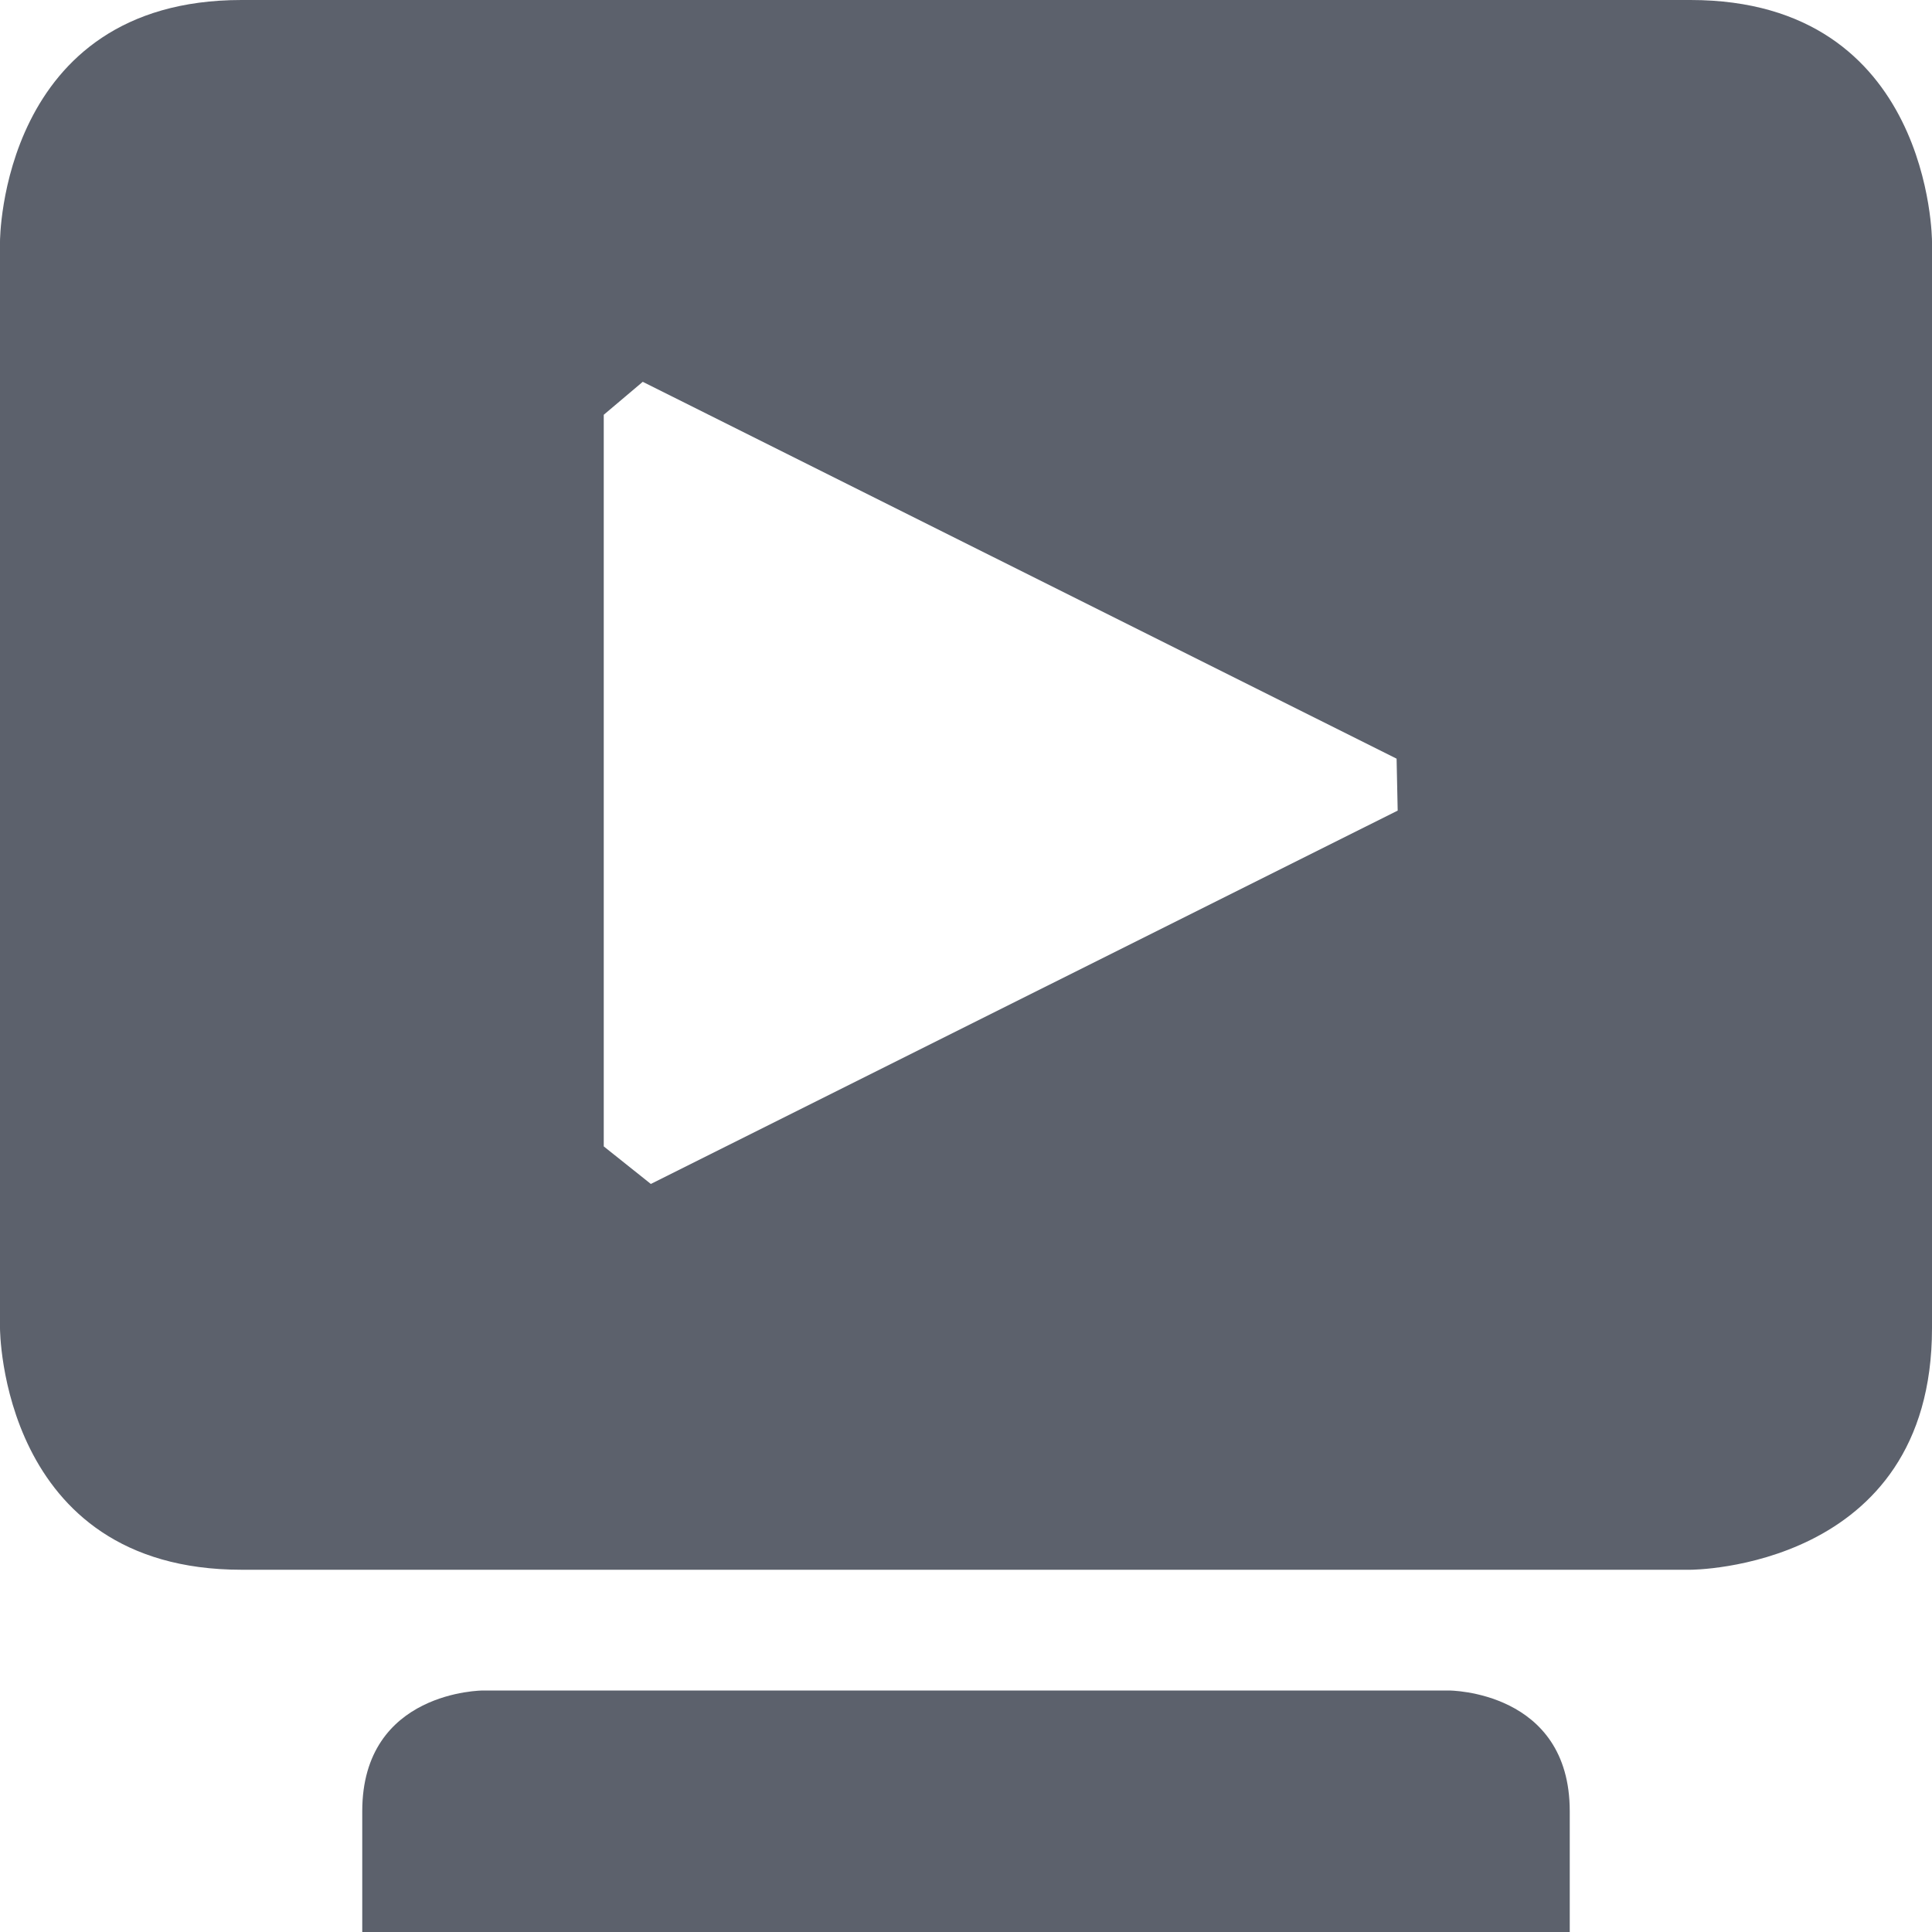
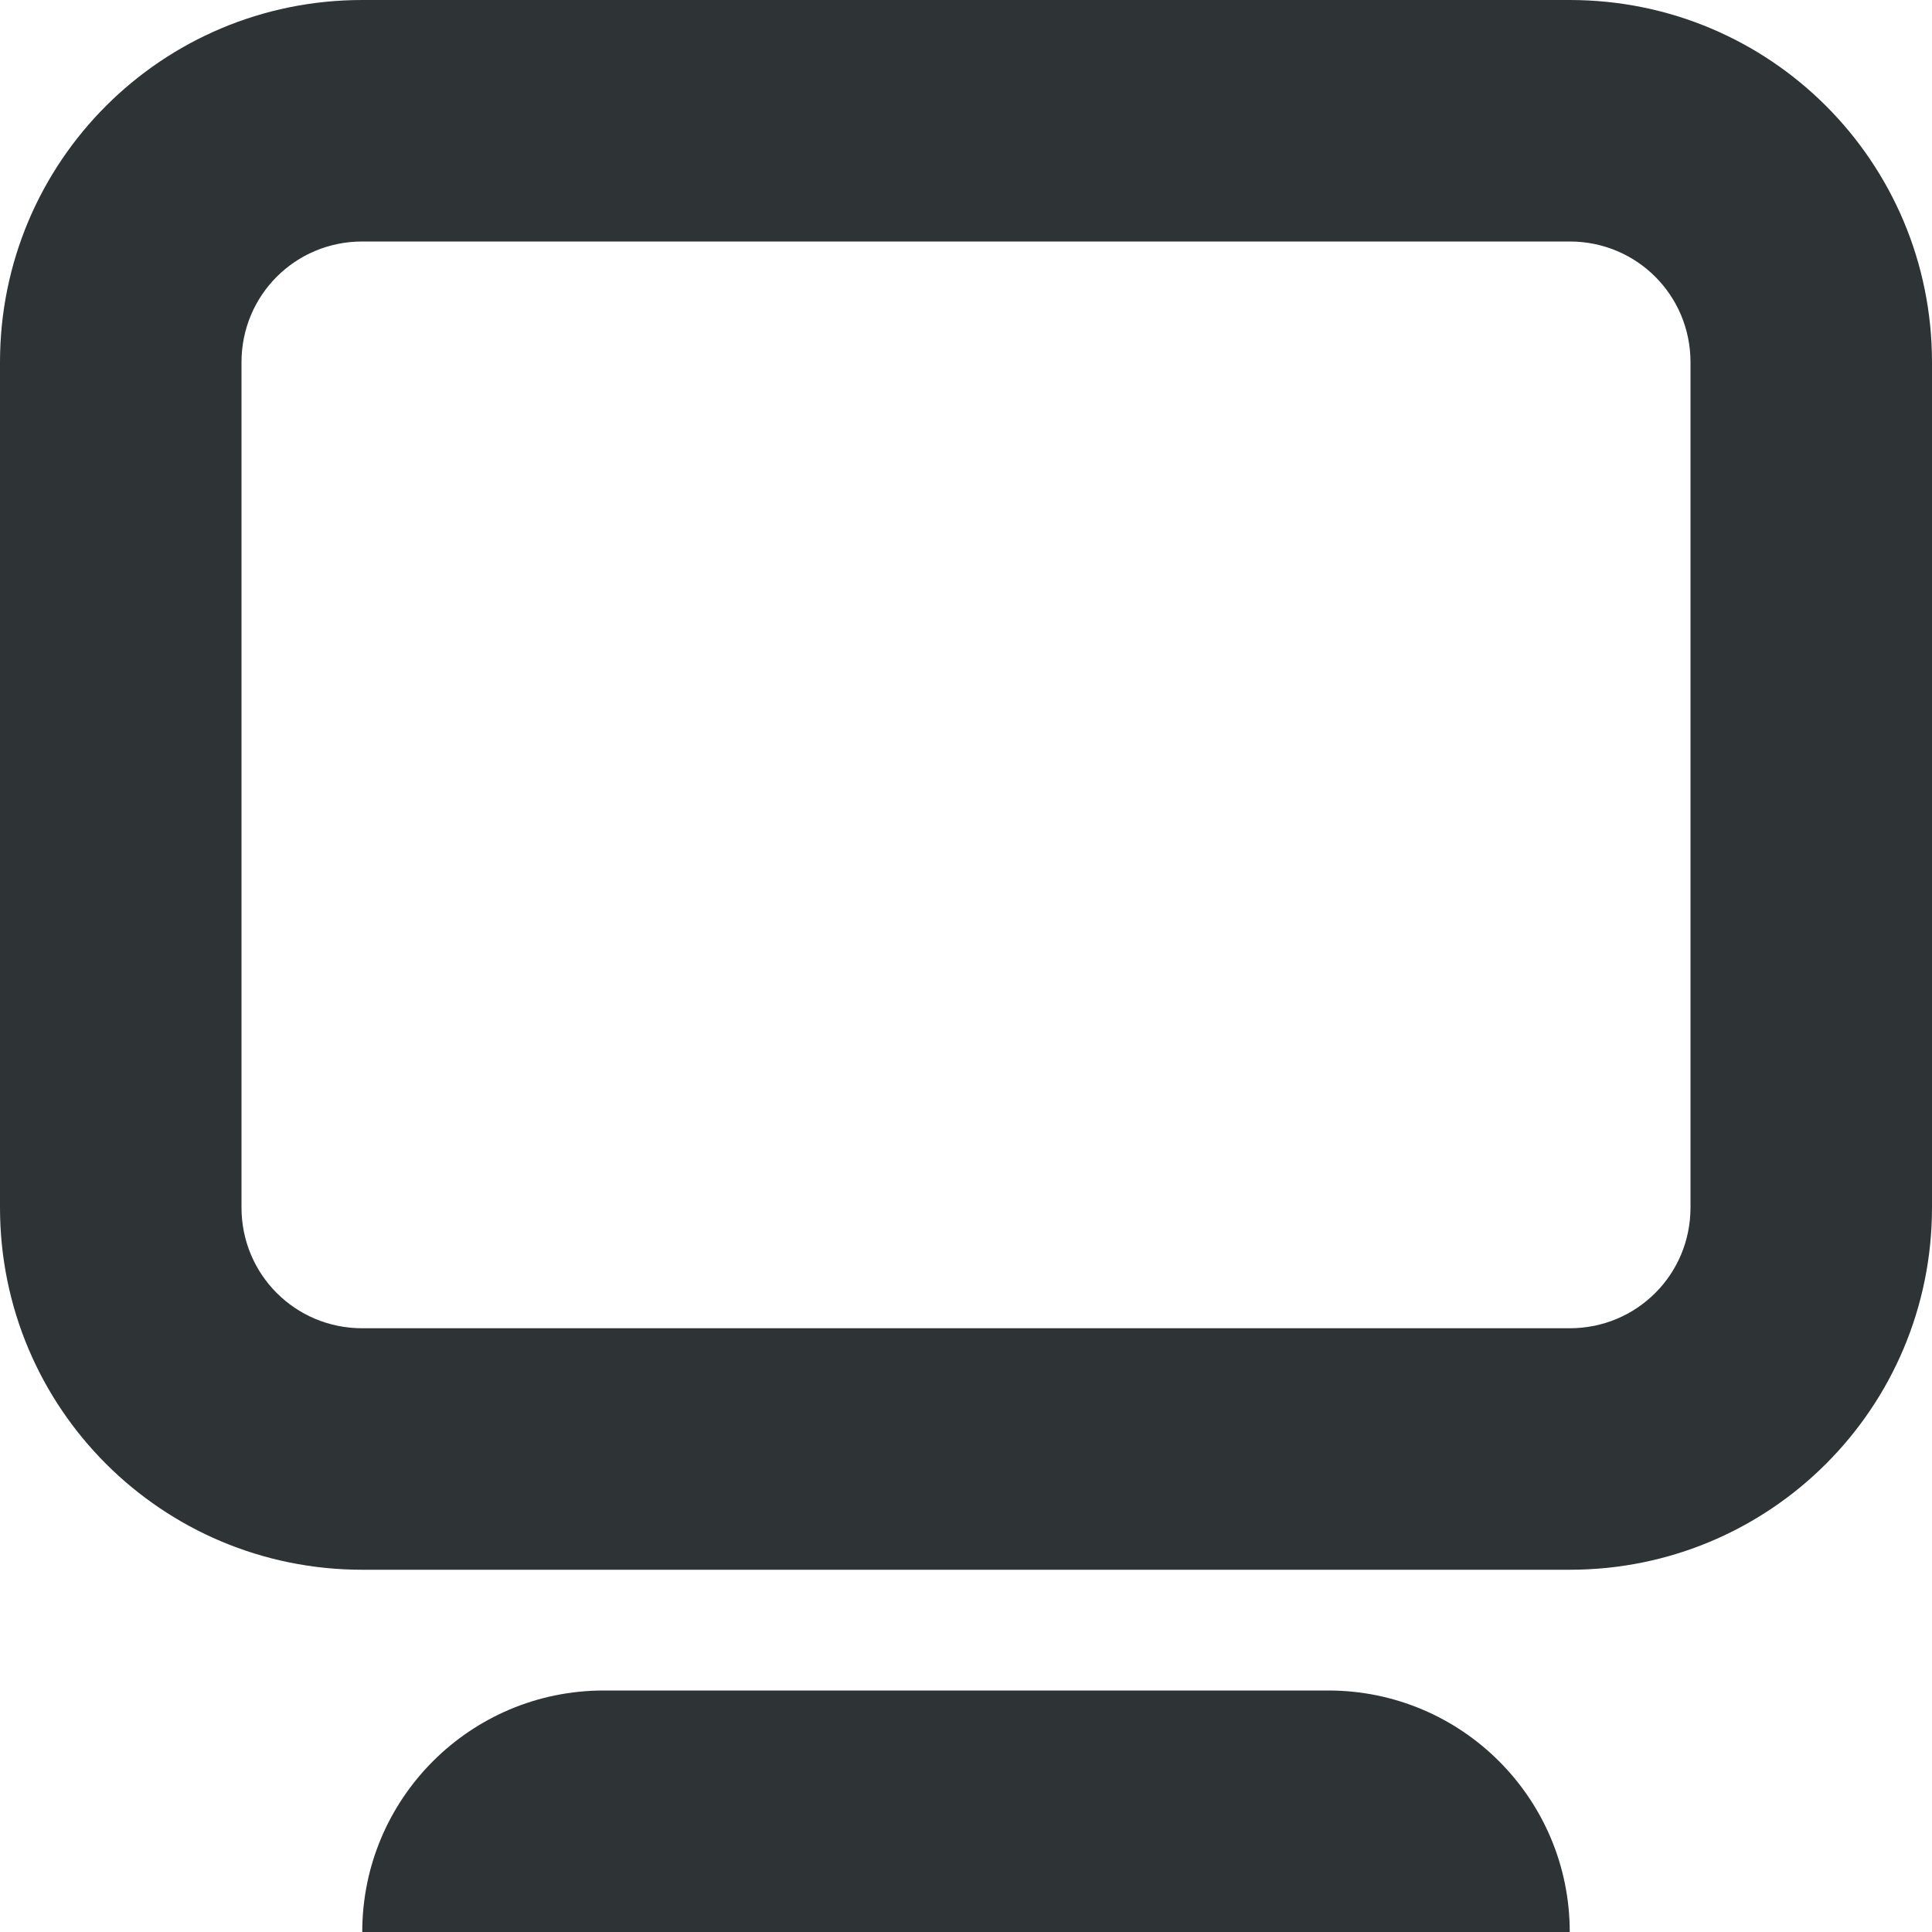
- <svg xmlns="http://www.w3.org/2000/svg" width="16" height="16" version="1.1" id="svg830223">
-   <defs id="defs830227" />
-   <path style="fill:#5c616c" d="M 2,0 C 0,0 0,2 0,2 v 9 c 0,0 0,2 2,2 h 12 c 0,0 2,0 2,-2 V 2 C 16,2 16,0 14,0 Z M 5,3.435 5.323,3.162 11.566,6.283 v 0 l 0.009,0.43 L 5.39,9.805 5,9.494 v 0 z M 4,14 c 0,0 -1,0 -1,1 v 1 h 10 v -1 c 0,-1 -1,-1 -1,-1 z" id="path830221" />
+ <svg xmlns="http://www.w3.org/2000/svg" height="16px" viewBox="0 0 16 16" width="16px">
+   <path d="m 3 0 c -1.66 0 -3 1.34 -3 3 v 7 c 0 1.66 1.34 3 3 3 h 10 c 1.66 0 3 -1.34 3 -3 v -7 c 0 -1.66 -1.34 -3 -3 -3 z m 0 2 h 10 c 0.555 0 1 0.445 1 1 v 7 c 0 0.555 -0.445 1 -1 1 h -10 c -0.555 0 -1 -0.445 -1 -1 v -7 c 0 -0.555 0.445 -1 1 -1 z m 2 12 c -1.105 0 -2 0.895 -2 2 h 10 c 0 -1.105 -0.895 -2 -2 -2 z m 0 0" fill="#2e3436" />
</svg>
